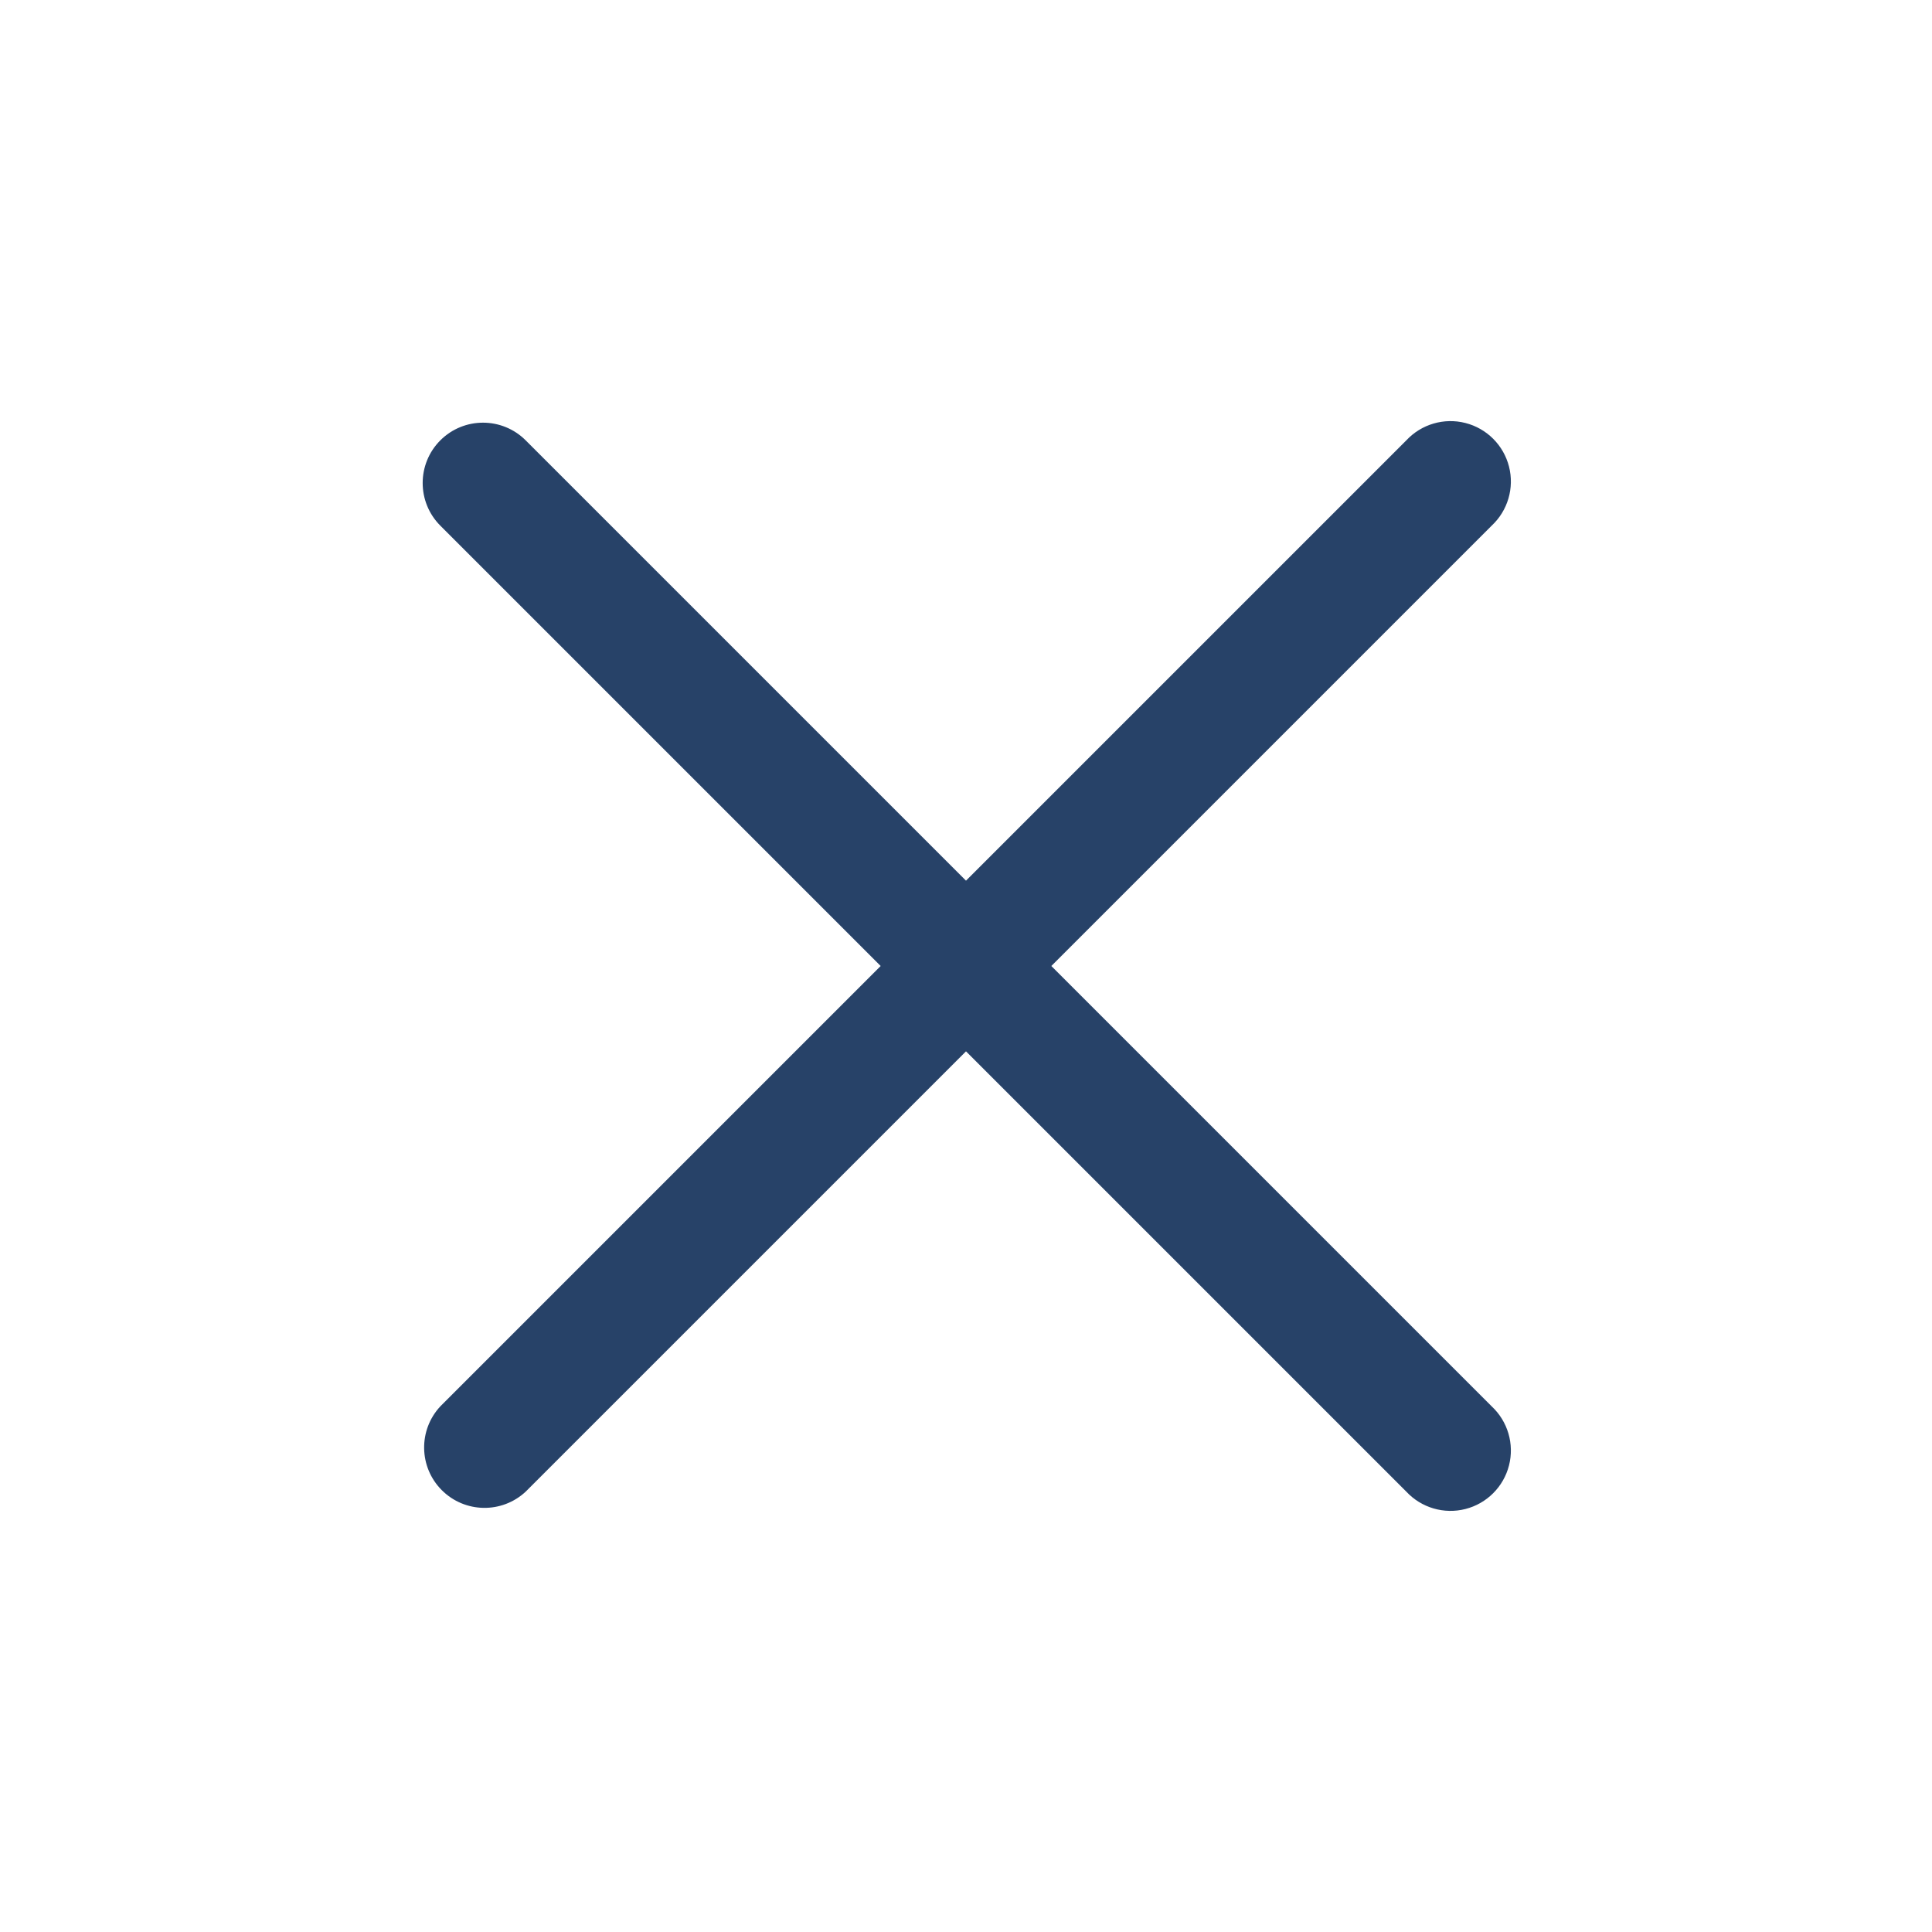
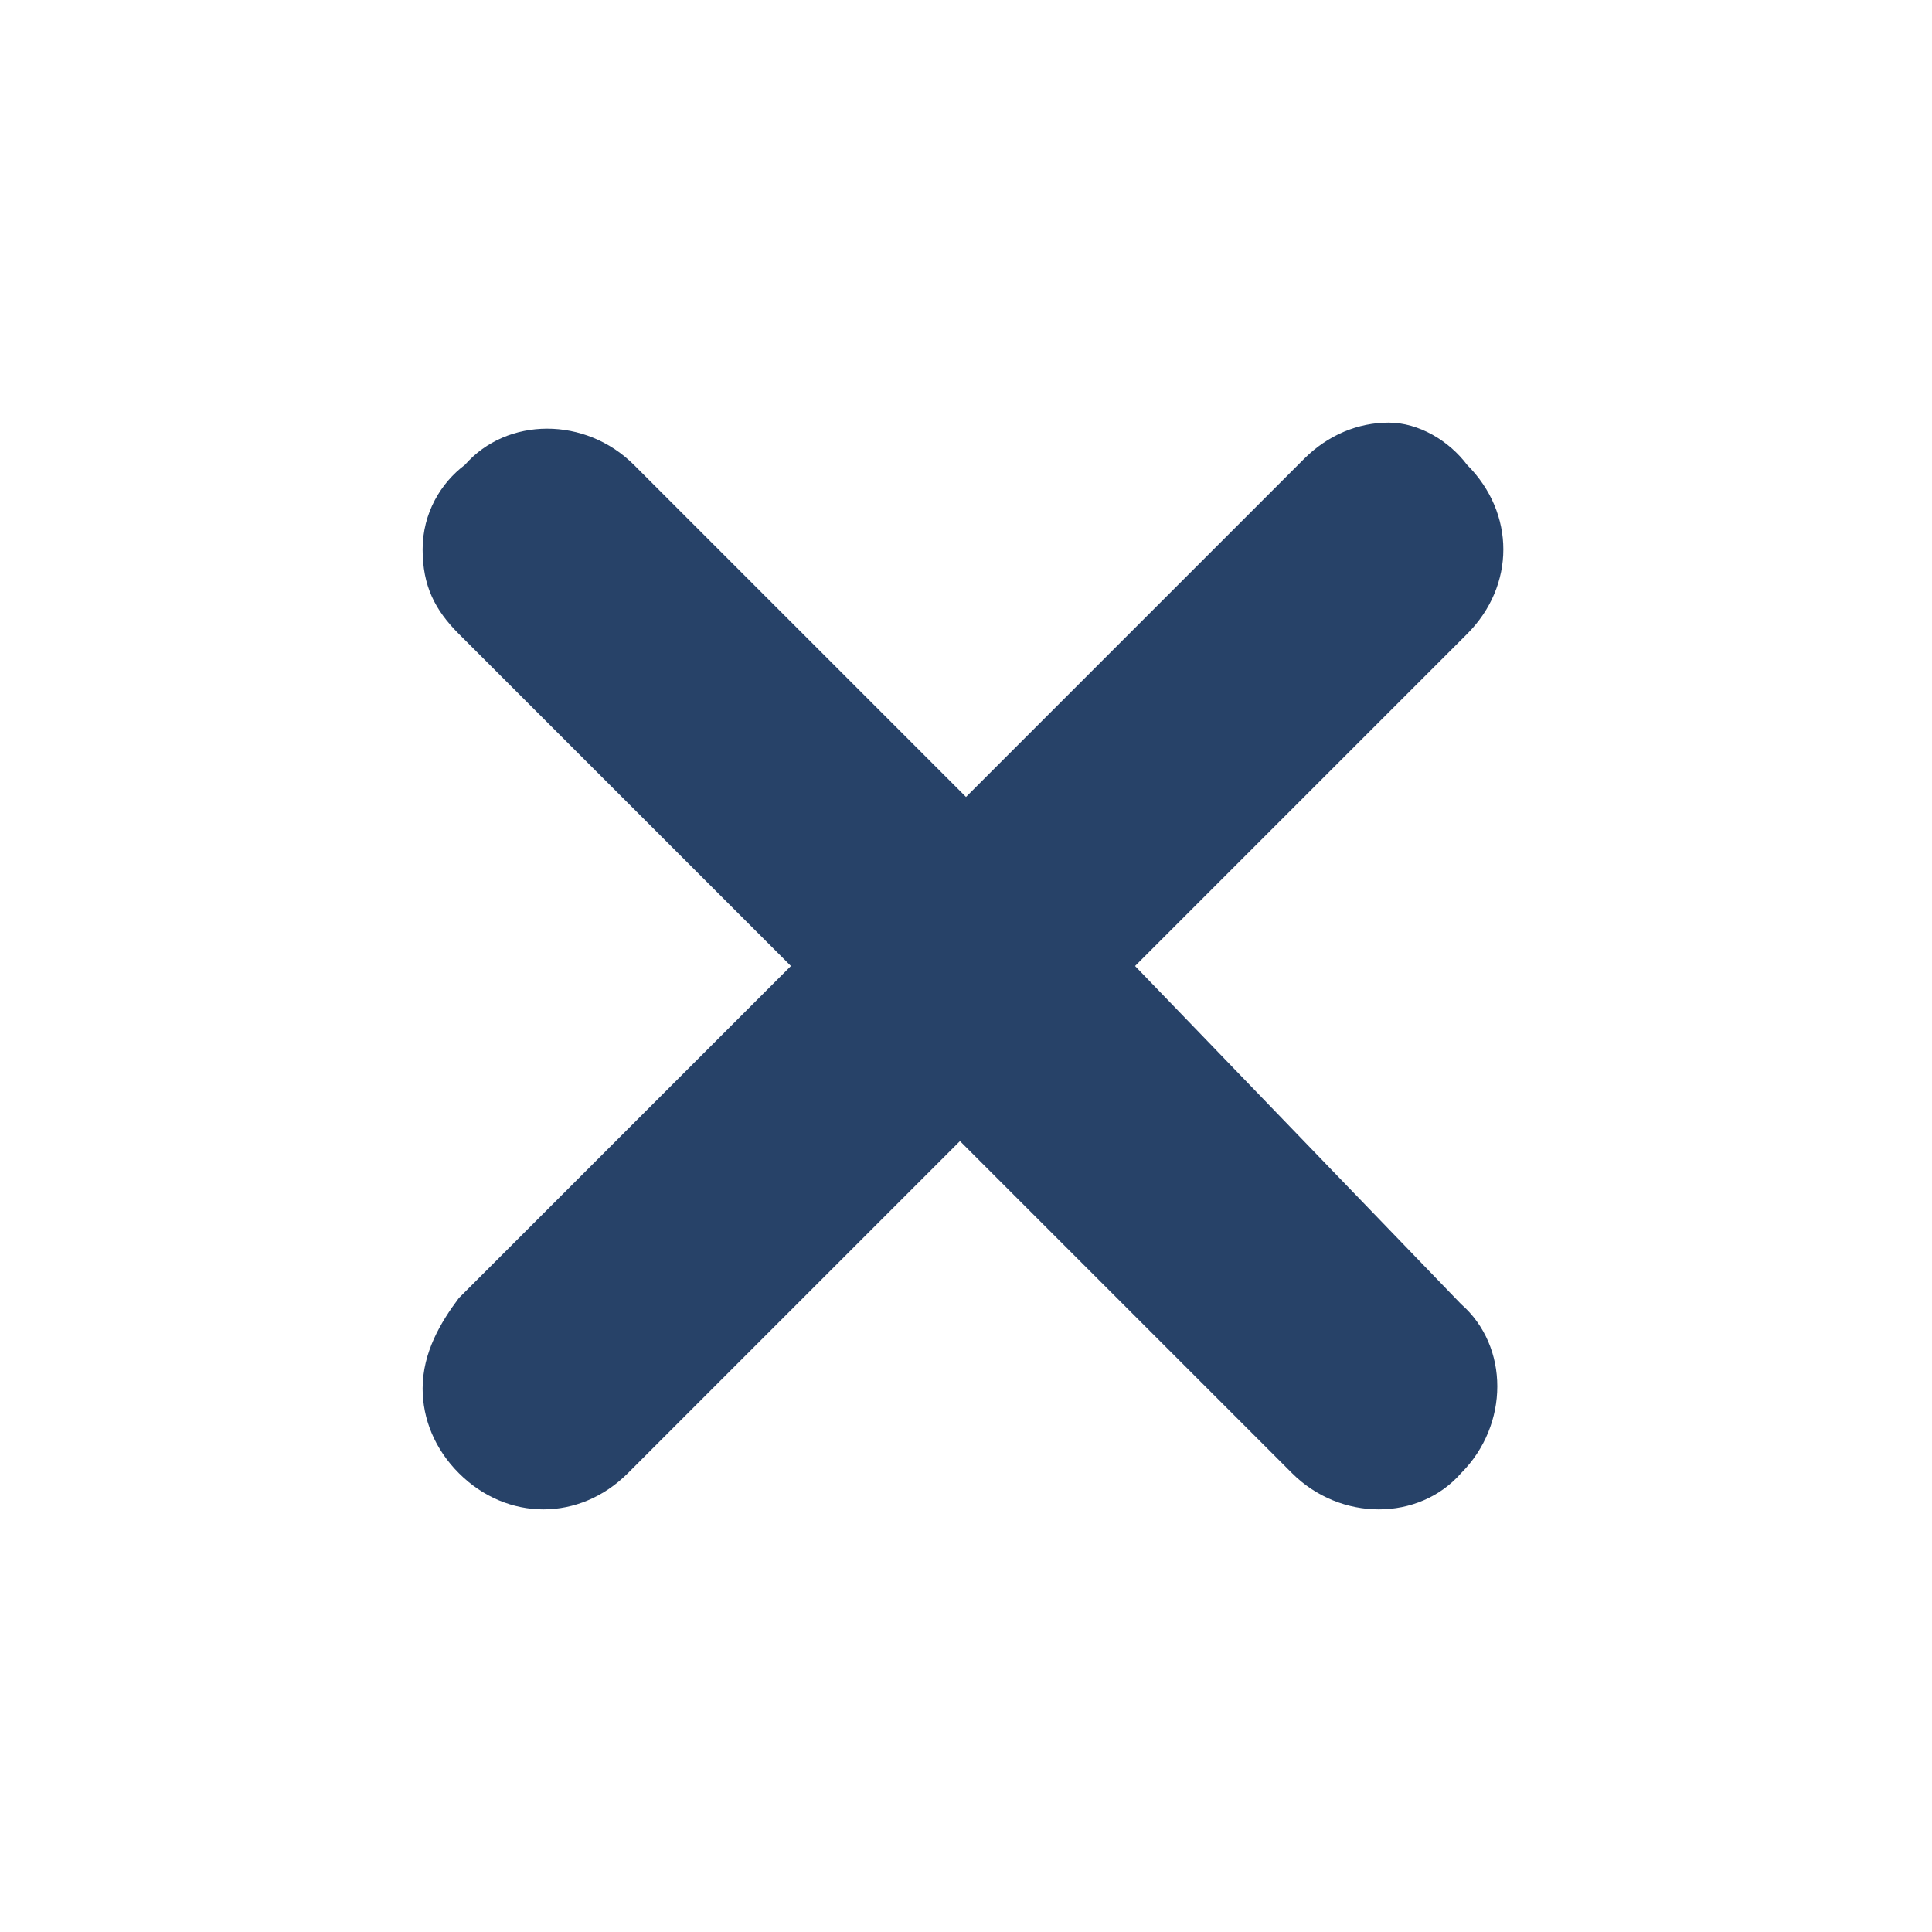
- <svg xmlns="http://www.w3.org/2000/svg" viewBox="0 0 24 24" fill="#274268" class="size-6">
-   <path fill-rule="evenodd" d="M5.47 5.47a.75.75 0 0 1 1.06 0L12 10.94l5.47-5.47a.75.75 0 1 1 1.06 1.06L13.06 12l5.47 5.47a.75.75 0 1 1-1.06 1.06L12 13.06l-5.47 5.47a.75.75 0 0 1-1.06-1.06L10.94 12 5.47 6.53a.75.75 0 0 1 0-1.06Z" clip-rule="evenodd" />
+ <svg xmlns="http://www.w3.org/2000/svg" fill="#274268" width="800px" height="800px" viewBox="0 0 32 32" fillColor="#274268">
+   <path d="M18.8,16l5.5-5.5c0.8-0.8,0.8-2,0-2.8l0,0C24,7.3,23.5,7,23,7c-0.5,0-1,0.2-1.4,0.6L16,13.2l-5.5-5.5  c-0.8-0.8-2.1-0.8-2.8,0C7.3,8,7,8.5,7,9.1s0.2,1,0.6,1.4l5.5,5.5l-5.5,5.5C7.3,21.9,7,22.4,7,23c0,0.5,0.2,1,0.6,1.4  C8,24.8,8.5,25,9,25c0.5,0,1-0.2,1.4-0.6l5.5-5.5l5.5,5.5c0.8,0.8,2.1,0.8,2.8,0c0.8-0.8,0.8-2.1,0-2.8L18.8,16z" />
</svg>
